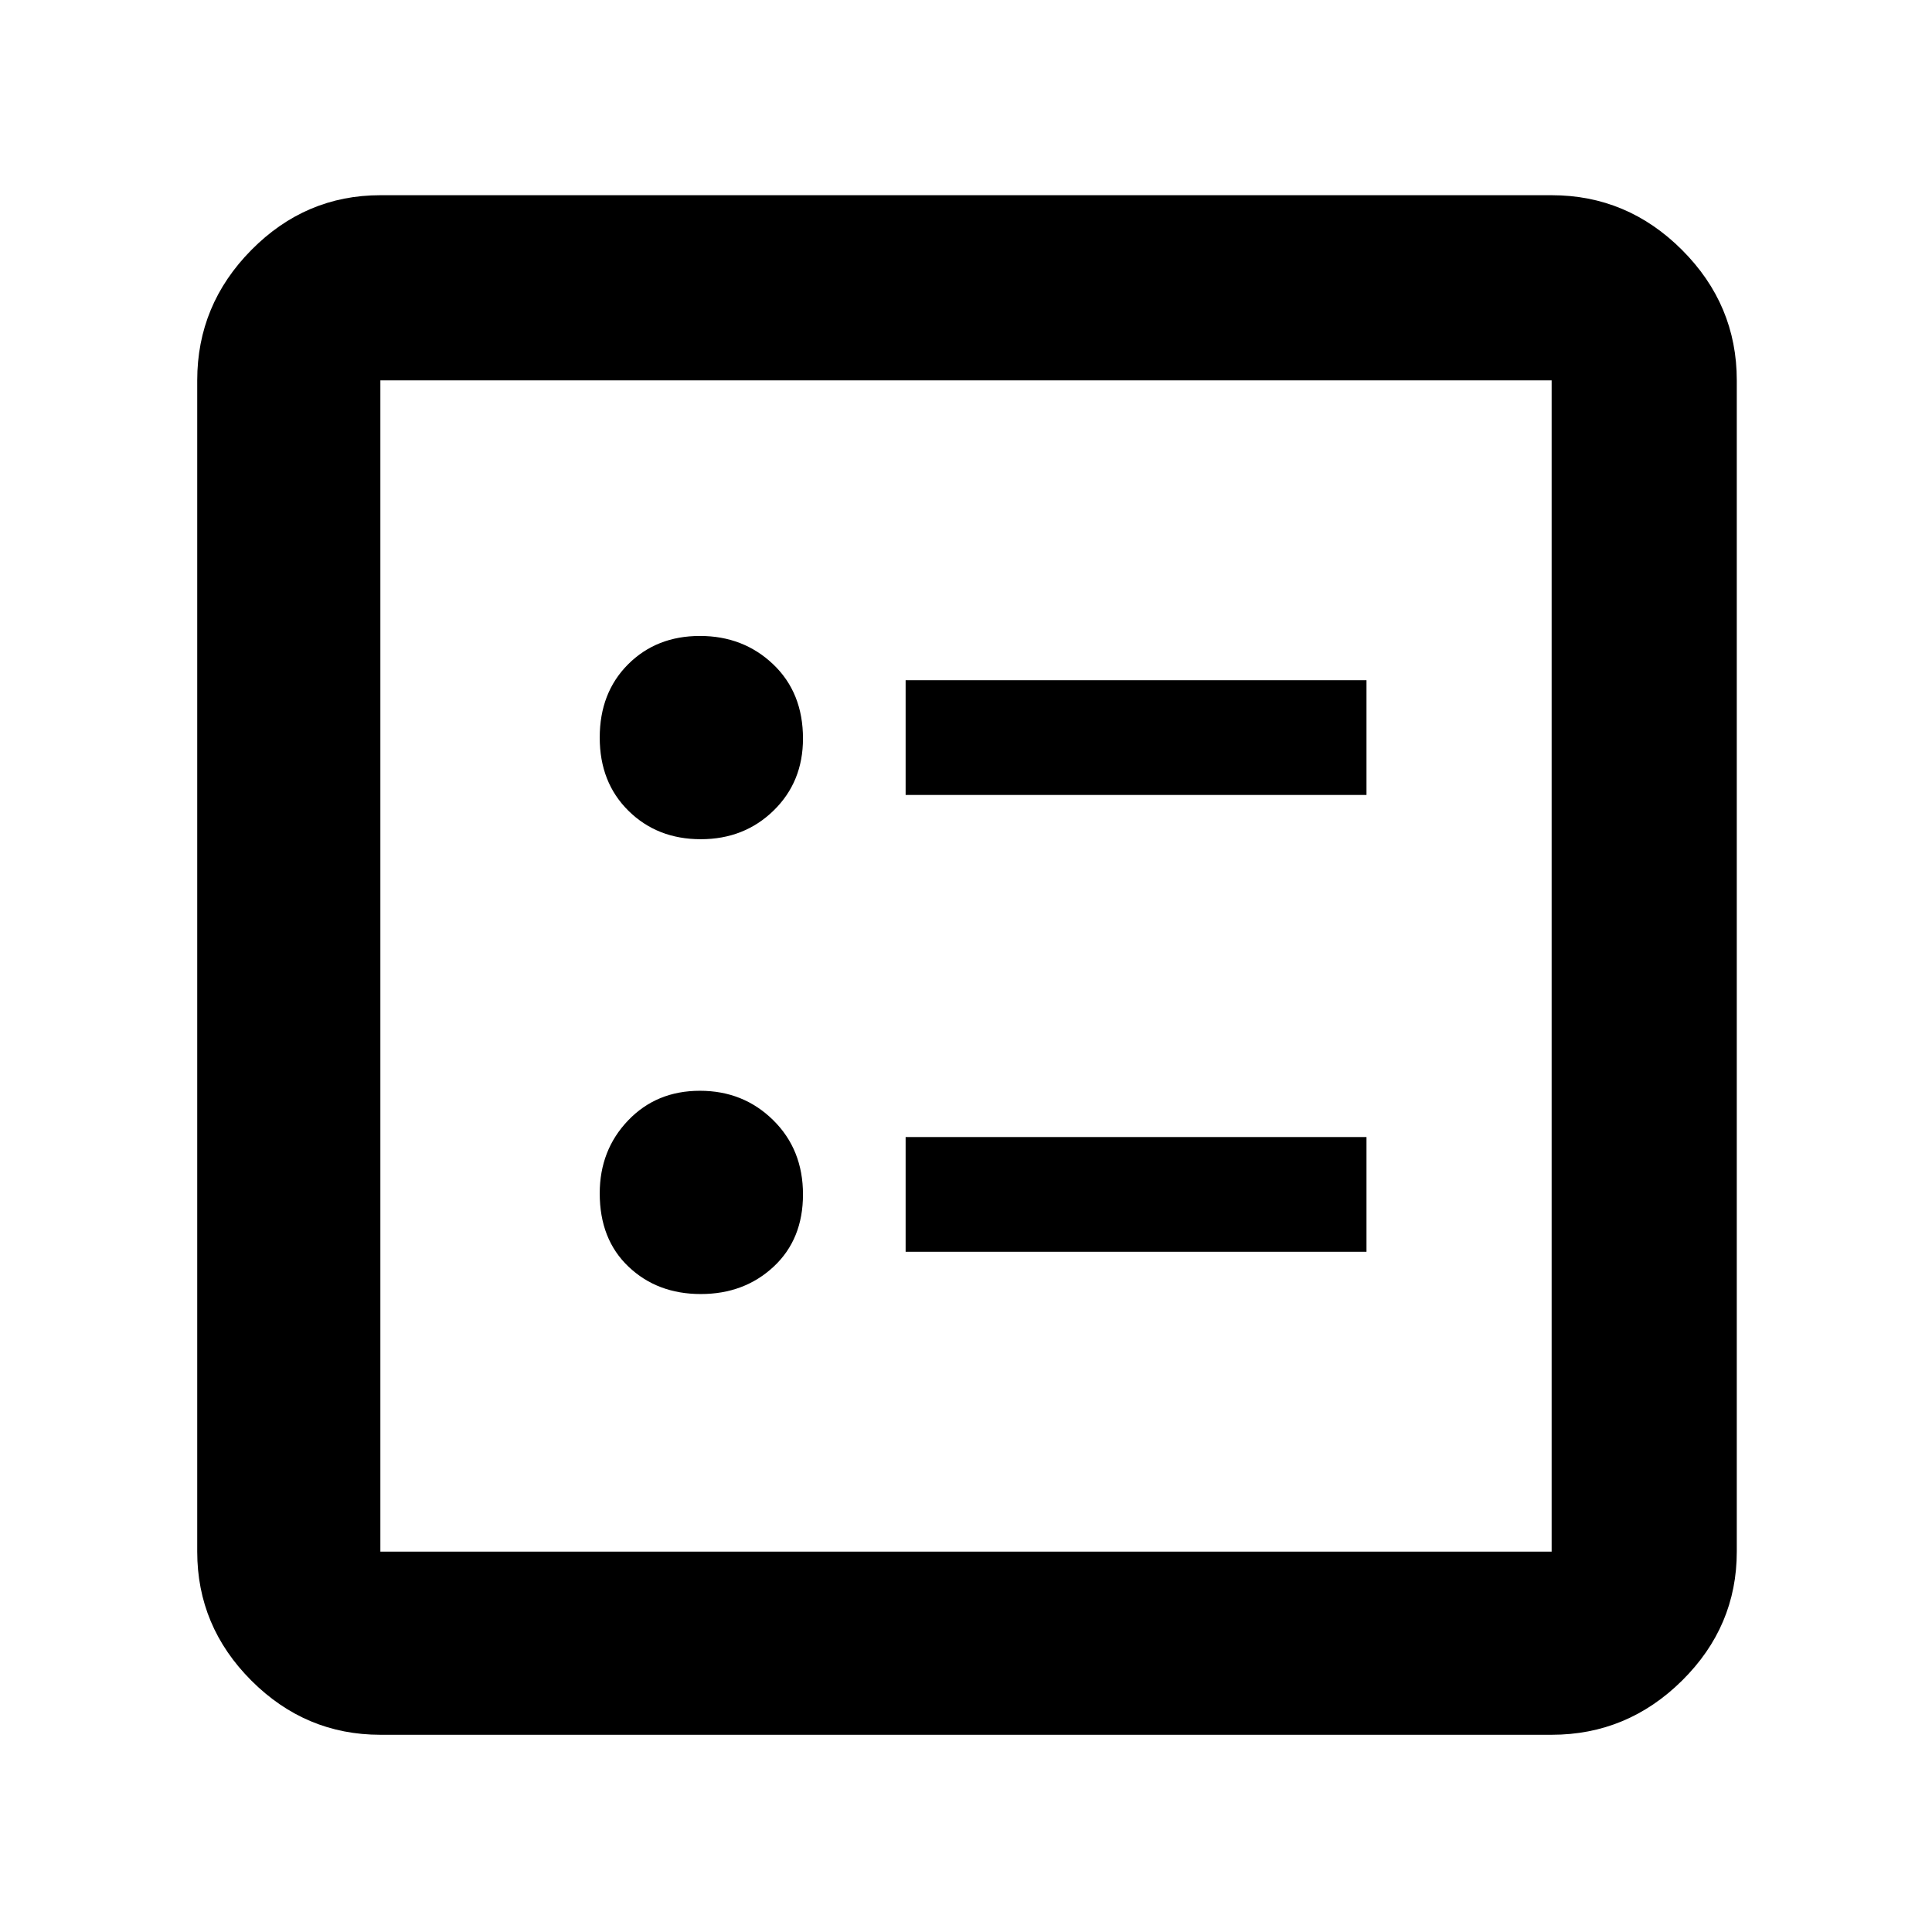
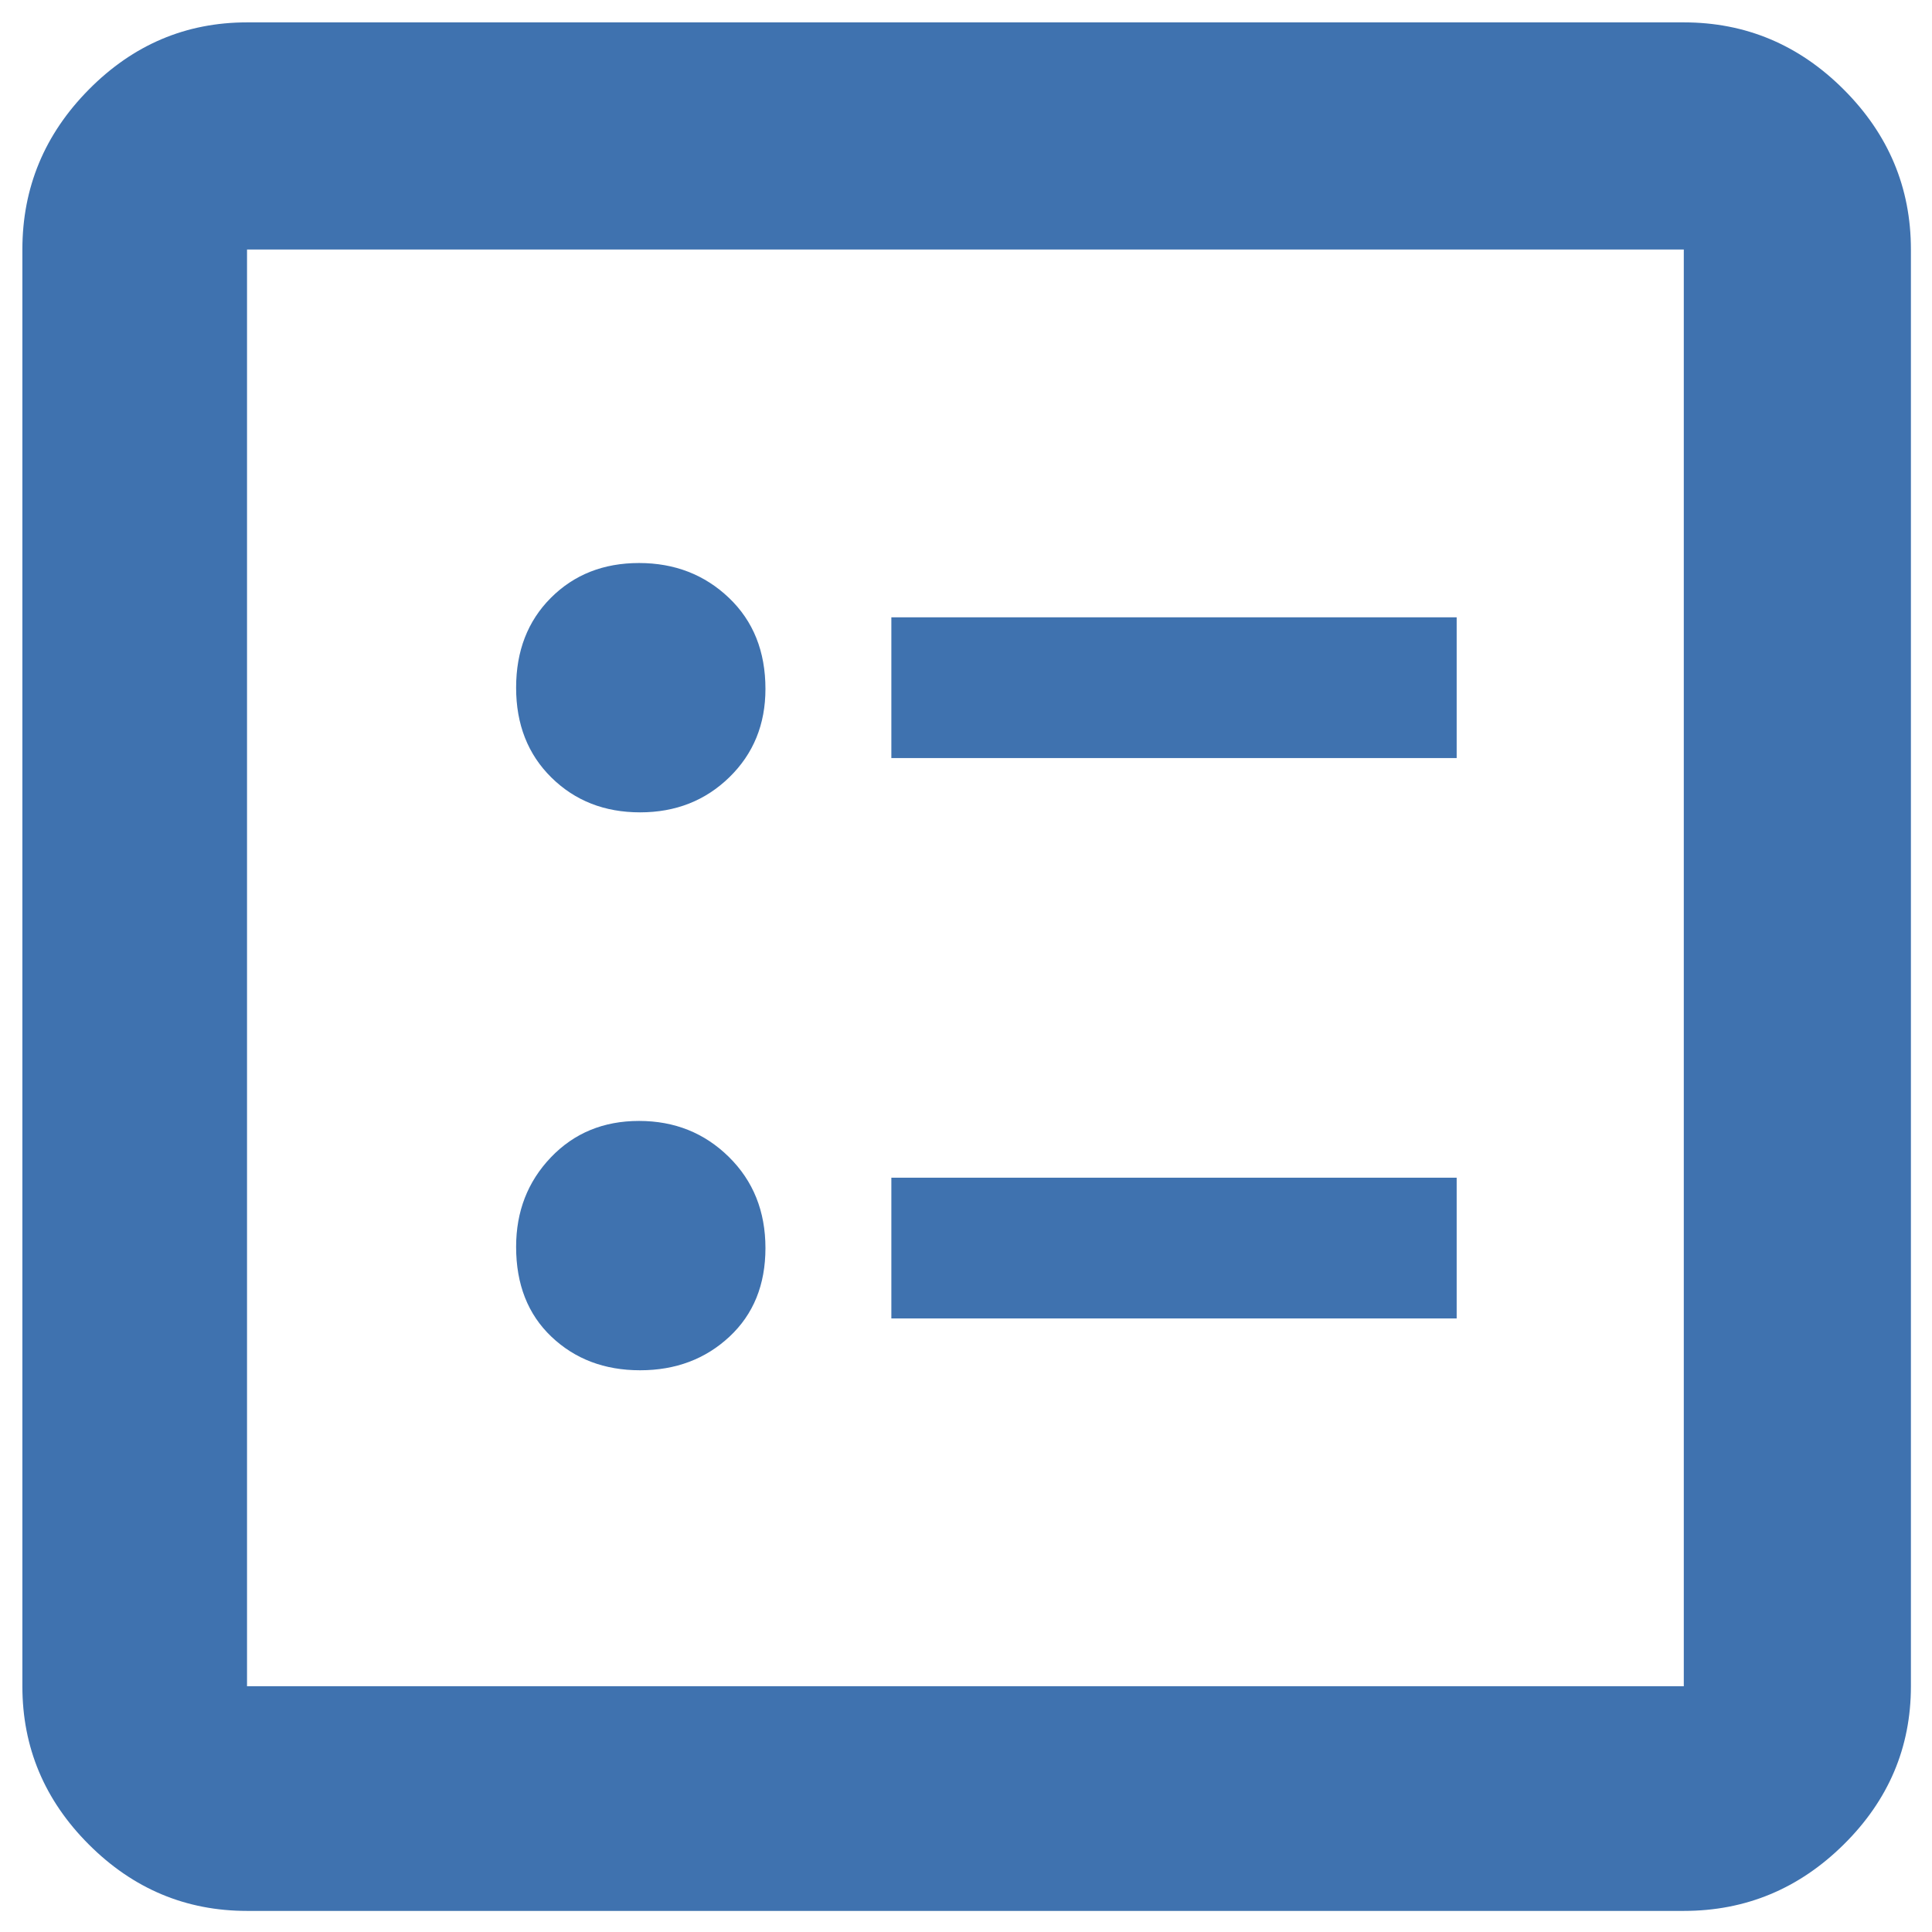
- <svg xmlns="http://www.w3.org/2000/svg" height="48" viewBox="0 -960 960 960" width="48">
-   <path d="M450-565h229v-57H450v57Zm0 227h229v-57H450v57ZM348.212-543q21.6 0 36.194-14.244Q399-571.487 399-593q0-22.812-14.806-36.906Q369.388-644 347.788-644t-35.694 14.094Q298-615.812 298-593.5q0 22.312 14.306 36.406Q326.612-543 348.212-543Zm0 226q21.6 0 36.194-13.594Q399-344.188 399-366.5q0-22.312-14.806-36.906Q369.388-418 347.788-418t-35.694 14.744Q298-388.513 298-367q0 22.812 14.306 36.406Q326.612-317 348.212-317ZM189-98q-37.175 0-64.088-26.912Q98-151.825 98-189v-582q0-37.588 26.912-64.794Q151.825-863 189-863h582q37.588 0 64.794 27.206Q863-808.588 863-771v582q0 37.175-27.206 64.088Q808.588-98 771-98H189Zm0-91h582v-582H189v582Zm0-582v582-582Z" />
+ <svg xmlns="http://www.w3.org/2000/svg" version="1.1" width="1080" height="1080" viewBox="0 0 1080 1080" xml:space="preserve">
+   <defs>
+ </defs>
+   <g transform="matrix(1 0 0 1 540 540)" id="76f61e30-24c3-4890-9b21-ea06a51ae58f">
+     <rect style="stroke: none; stroke-width: 1; stroke-dasharray: none; stroke-linecap: butt; stroke-dashoffset: 0; stroke-linejoin: miter; stroke-miterlimit: 4; fill: rgb(255,255,255); fill-rule: nonzero; opacity: 1; visibility: hidden;" vector-effect="non-scaling-stroke" x="-540" y="-540" rx="0" ry="0" width="1080" height="1080" />
+   </g>
+   <g transform="matrix(1 0 0 1 540 540)" id="57baa7d4-cfb9-43b1-9572-85c8dbe8ddf4">
+ </g>
+   <g transform="matrix(1.38 0 0 1.38 540.36 540.36)" id="aa9221be-59a2-4941-a949-bdf5af7ef157">
+     <path style="stroke: rgb(0,0,0); stroke-width: 0; stroke-dasharray: none; stroke-linecap: butt; stroke-dashoffset: 0; stroke-linejoin: miter; stroke-miterlimit: 4; fill: rgb(63,114,175); fill-rule: nonzero; opacity: 1;" vector-effect="non-scaling-stroke" transform=" translate(-480.5, 480.5)" d="M 450 -565 L 679 -565 L 679 -622 L 450 -622 L 450 -565 Z M 450 -338 L 679 -338 L 679 -395 L 450 -395 L 450 -338 Z M 348.212 -543 Q 369.812 -543 384.406 -557.244 Q 399 -571.487 399 -593 Q 399 -615.812 384.194 -629.906 Q 369.388 -644 347.788 -644 Q 326.188 -644 312.094 -629.906 Q 298 -615.812 298 -593.5 Q 298 -571.188 312.306 -557.094 Q 326.612 -543 348.212 -543 Z M 348.212 -317 Q 369.812 -317 384.406 -330.594 Q 399 -344.188 399 -366.5 Q 399 -388.812 384.194 -403.406 Q 369.388 -418 347.788 -418 Q 326.188 -418 312.094 -403.256 Q 298 -388.513 298 -367 Q 298 -344.188 312.306 -330.594 Q 326.612 -317 348.212 -317 Z M 189 -98 Q 151.825 -98 124.912 -124.912 Q 98 -151.825 98 -189 L 98 -771 Q 98 -808.588 124.912 -835.794 Q 151.825 -863 189 -863 L 771 -863 Q 808.588 -863 835.794 -835.794 Q 863 -808.588 863 -771 L 863 -189 Q 863 -151.825 835.794 -124.912 Q 808.588 -98 771 -98 L 189 -98 Z M 189 -189 L 771 -189 L 771 -771 L 189 -771 L 189 -189 Z M 189 -771 L 189 -189 L 189 -771 Z" stroke-linecap="round" />
+   </g>
</svg>
